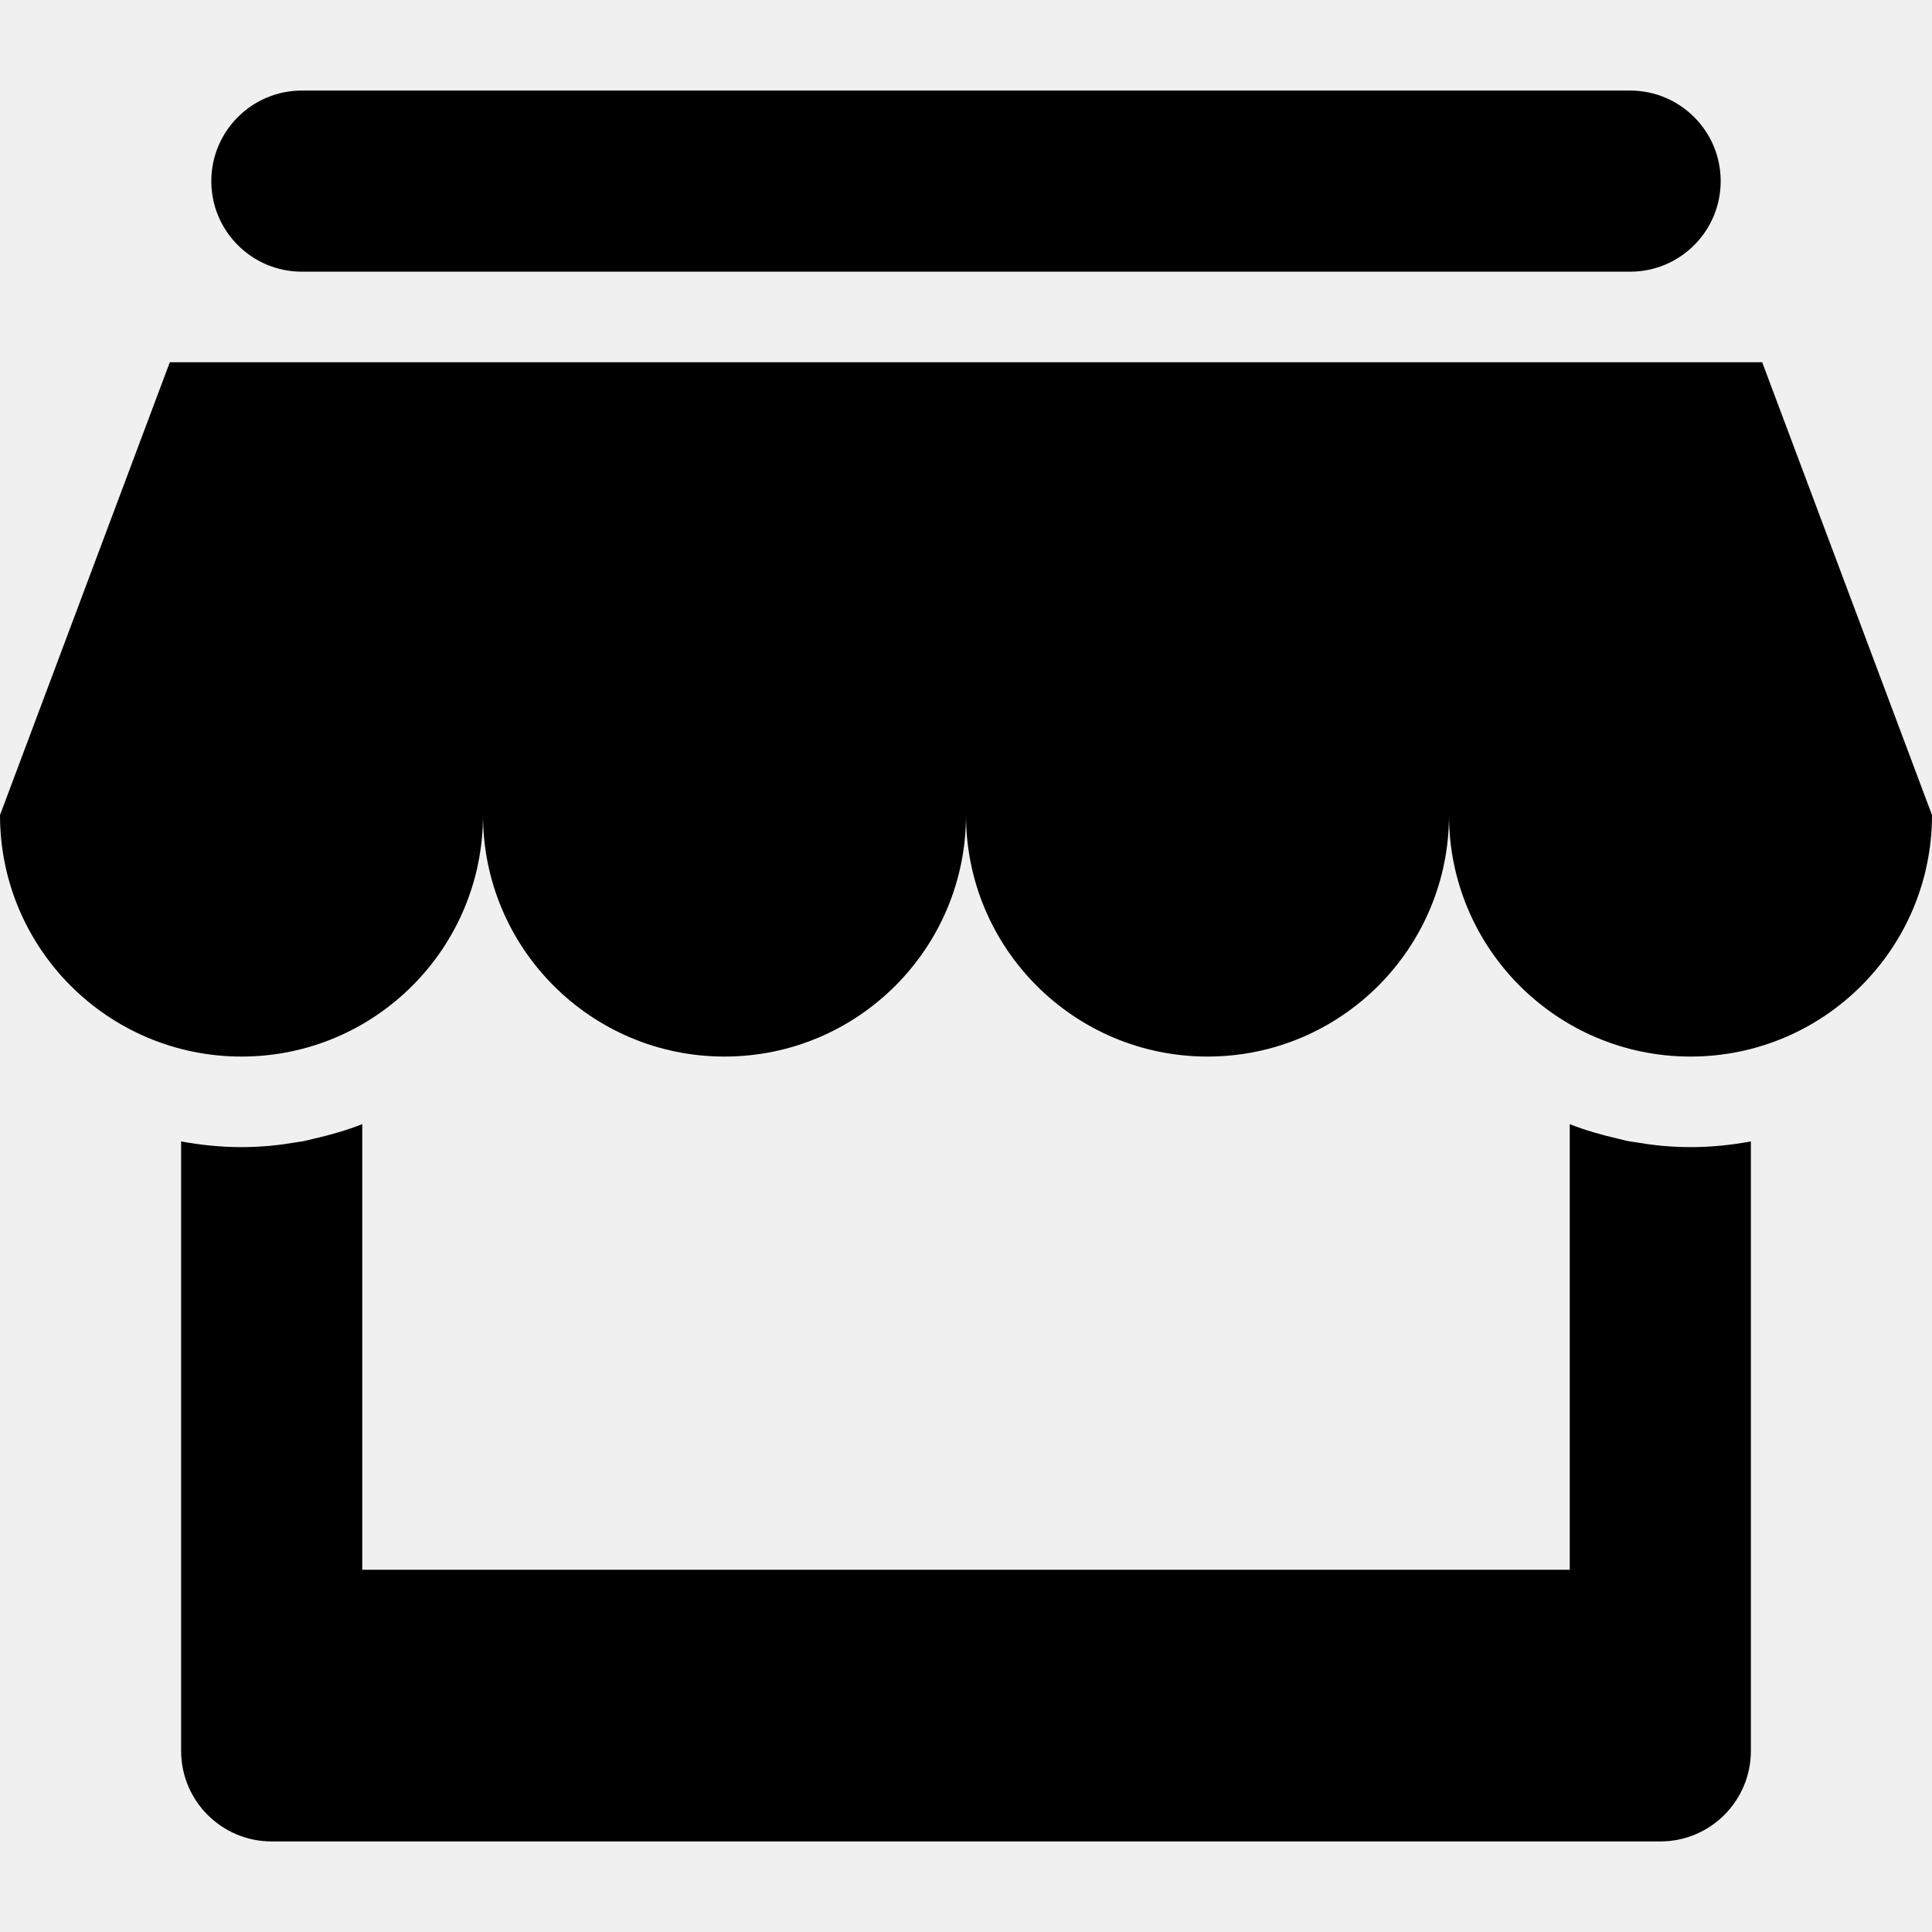
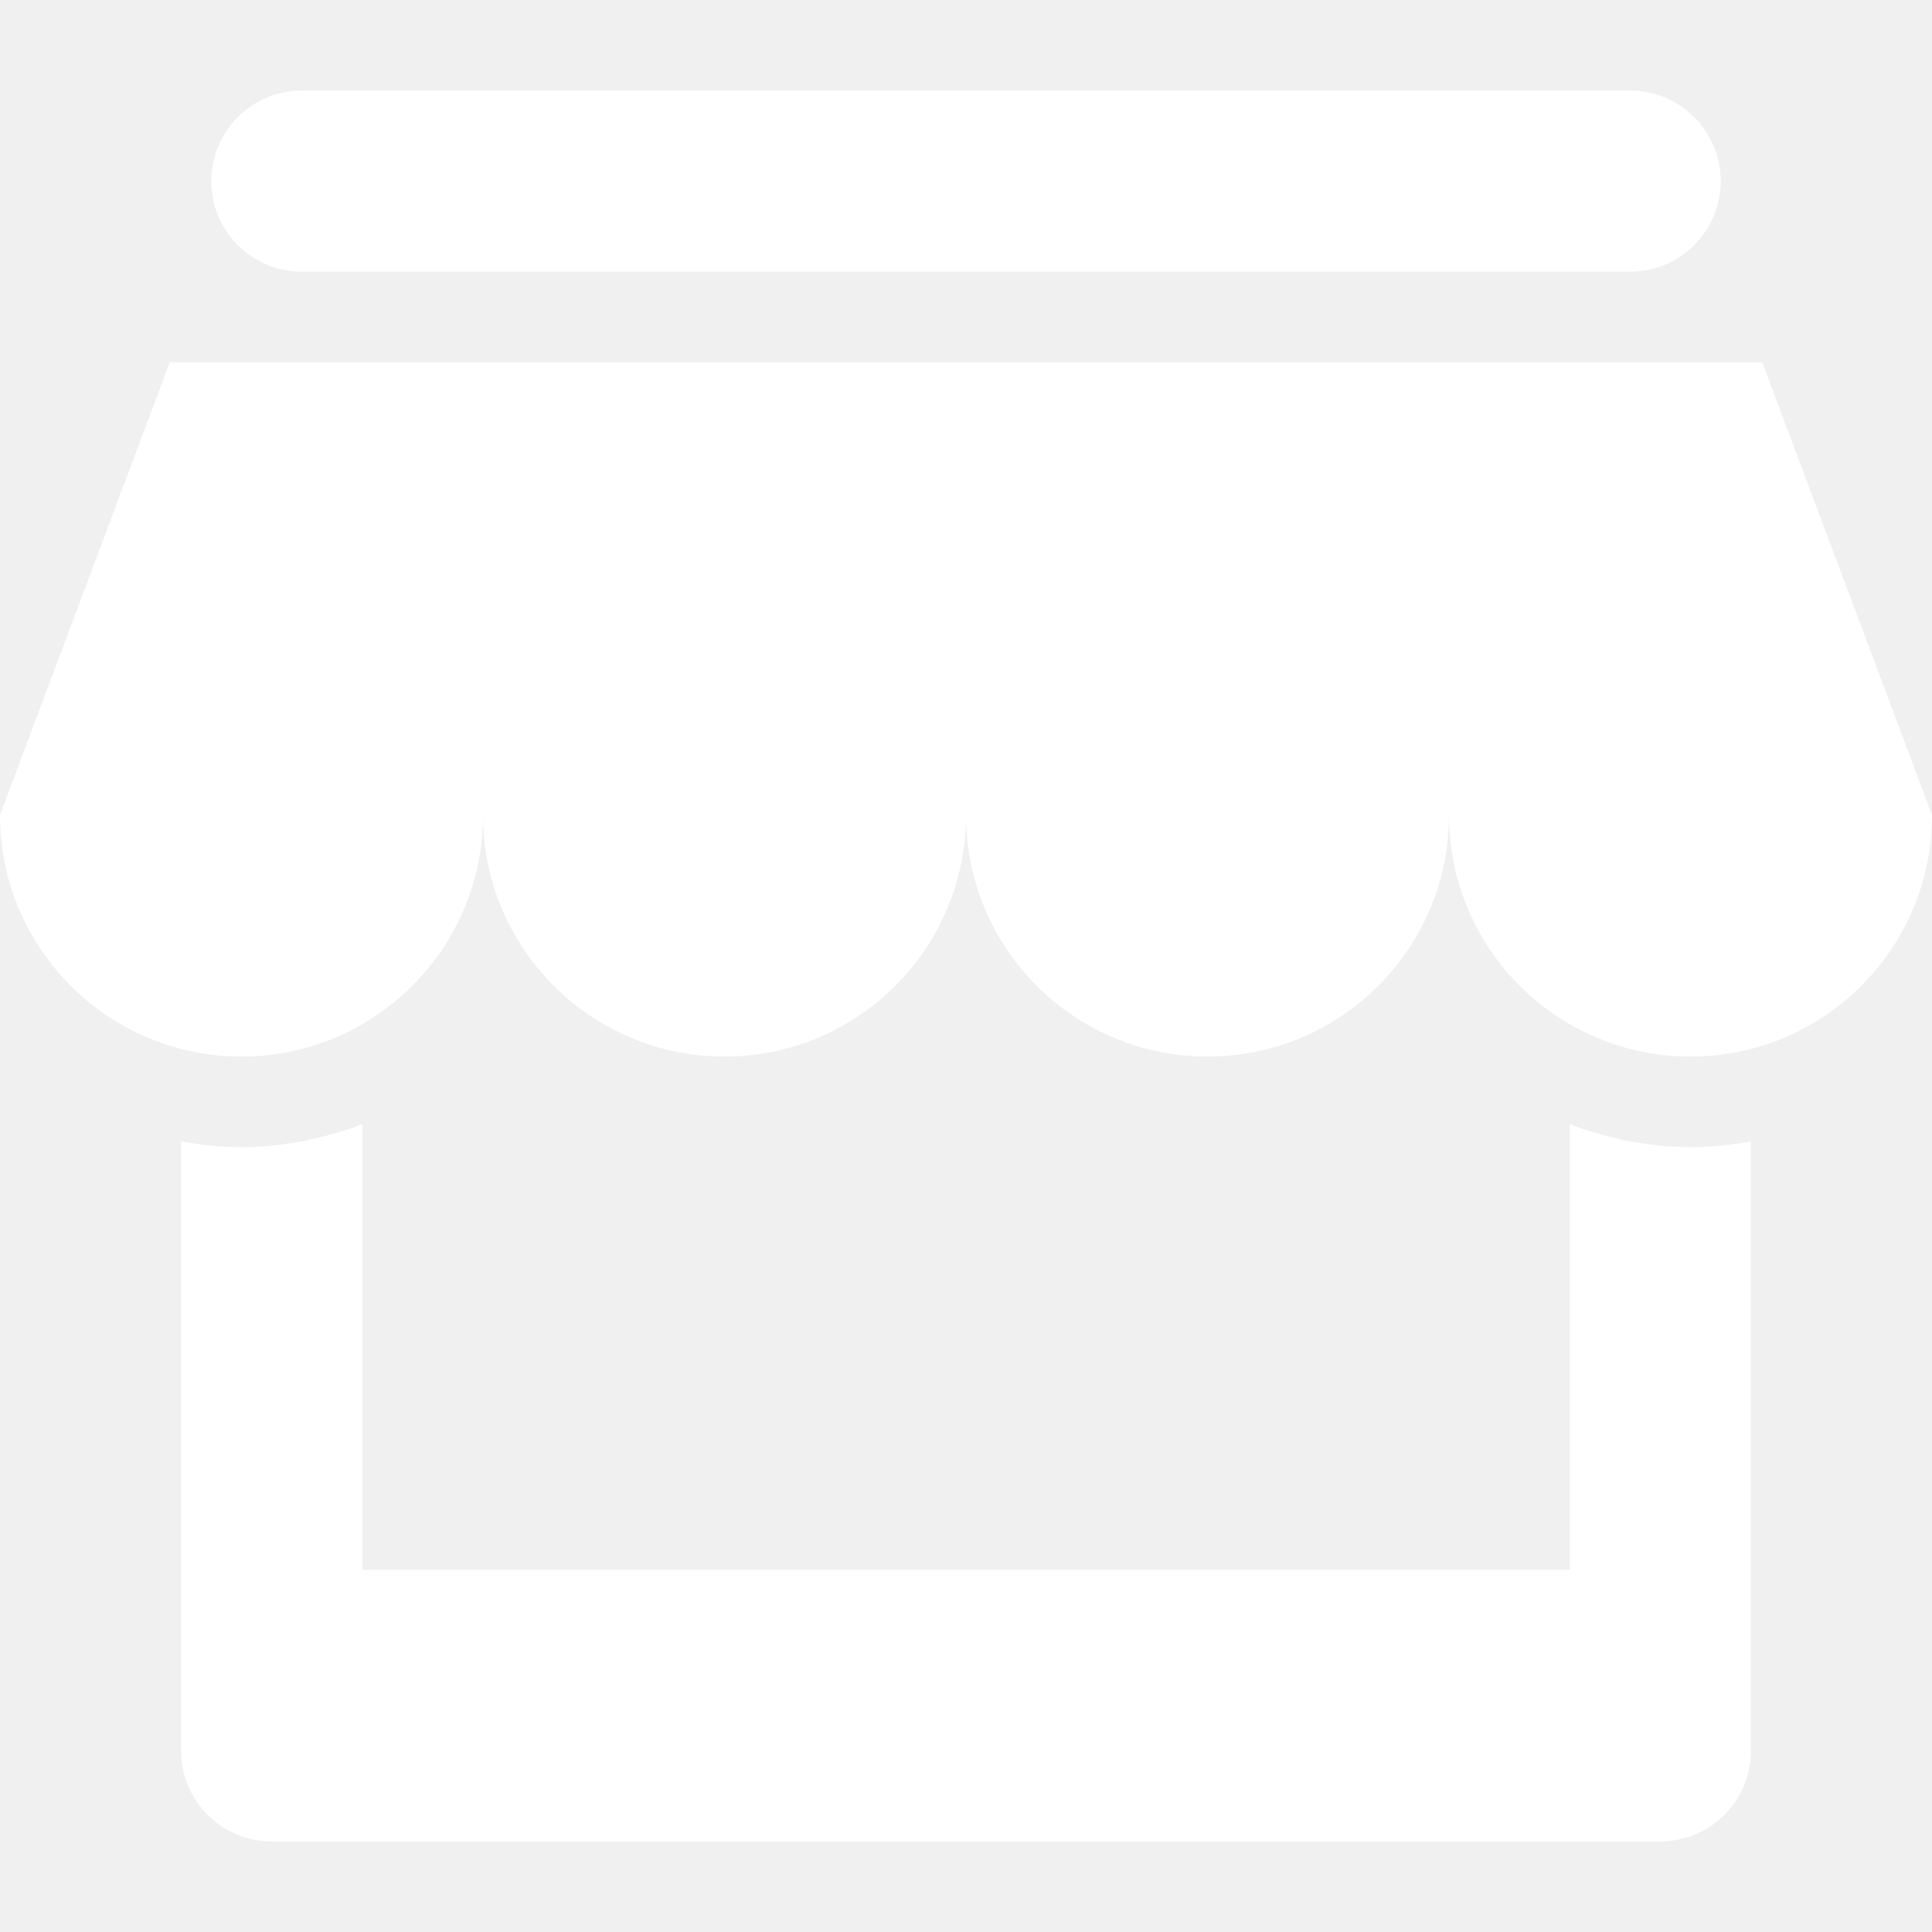
- <svg xmlns="http://www.w3.org/2000/svg" t="1572008837380" class="icon" viewBox="0 0 1024 1024" version="1.1" p-id="2100" width="200" height="200">
-   <defs>
-     <style type="text/css" />
-   </defs>
-   <path d="M160 144l704 0c26.512 0 48-21.488 48-48s-21.488-48-48-48L160 48C133.488 48 112 69.488 112 96S133.488 144 160 144zM934 192 90 192 0 432c0 70.688 57.312 128 128 128s128-57.312 128-128c0 70.688 57.312 128 128 128s128-57.312 128-128c0 70.688 57.312 128 128 128s128-57.312 128-128c0 70.688 57.312 128 128 128s128-57.312 128-128L934 192zM880 607.232 880 607.2c-4.592-0.416-9.12-1.104-13.6-1.872-0.976-0.16-1.968-0.24-2.928-0.416-2.08-0.368-4.096-0.976-6.144-1.44C848.672 601.488 840.16 599.024 832 595.84L832 832 192 832 192 595.824c-8.16 3.2-16.672 5.664-25.376 7.648-2.048 0.464-4.048 1.04-6.112 1.44-0.96 0.192-1.952 0.272-2.928 0.432C153.104 606.08 148.592 606.784 144 607.2l0 0.032C138.736 607.712 133.408 608 128 608c-10.944 0-21.616-1.12-32-3.024L96 928c0 26.512 21.488 48 48 48l736 0c26.512 0 48-21.488 48-48L928 604.976C917.632 606.88 906.944 608 896 608 890.608 608 885.264 607.712 880 607.232z" p-id="2101" />
+ <svg xmlns="http://www.w3.org/2000/svg" class="icon" width="200px" height="200.00px" viewBox="0 0 1024 1024" version="1.1">
+   <path fill="#ffffff" d="M160 144h704c26.512 0 48-21.488 48-48s-21.488-48-48-48H160c-26.512 0-48 21.488-48 48s21.488 48 48 48z m774 48H90L0 432c0 70.688 57.312 128 128 128s128-57.312 128-128c0 70.688 57.312 128 128 128s128-57.312 128-128c0 70.688 57.312 128 128 128s128-57.312 128-128c0 70.688 57.312 128 128 128s128-57.312 128-128l-90-240z m-54 415.232v-0.032c-4.592-0.416-9.12-1.104-13.6-1.872-0.976-0.16-1.968-0.24-2.928-0.416-2.08-0.368-4.096-0.976-6.144-1.44-8.656-1.984-17.168-4.448-25.328-7.632V832H192V595.824c-8.16 3.2-16.672 5.664-25.376 7.648-2.048 0.464-4.048 1.04-6.112 1.44-0.96 0.192-1.952 0.272-2.928 0.432-4.48 0.736-8.992 1.44-13.584 1.856v0.032c-5.264 0.48-10.592 0.768-16 0.768-10.944 0-21.616-1.12-32-3.024V928c0 26.512 21.488 48 48 48h736c26.512 0 48-21.488 48-48V604.976C917.632 606.88 906.944 608 896 608c-5.392 0-10.736-0.288-16-0.768z" />
</svg>
